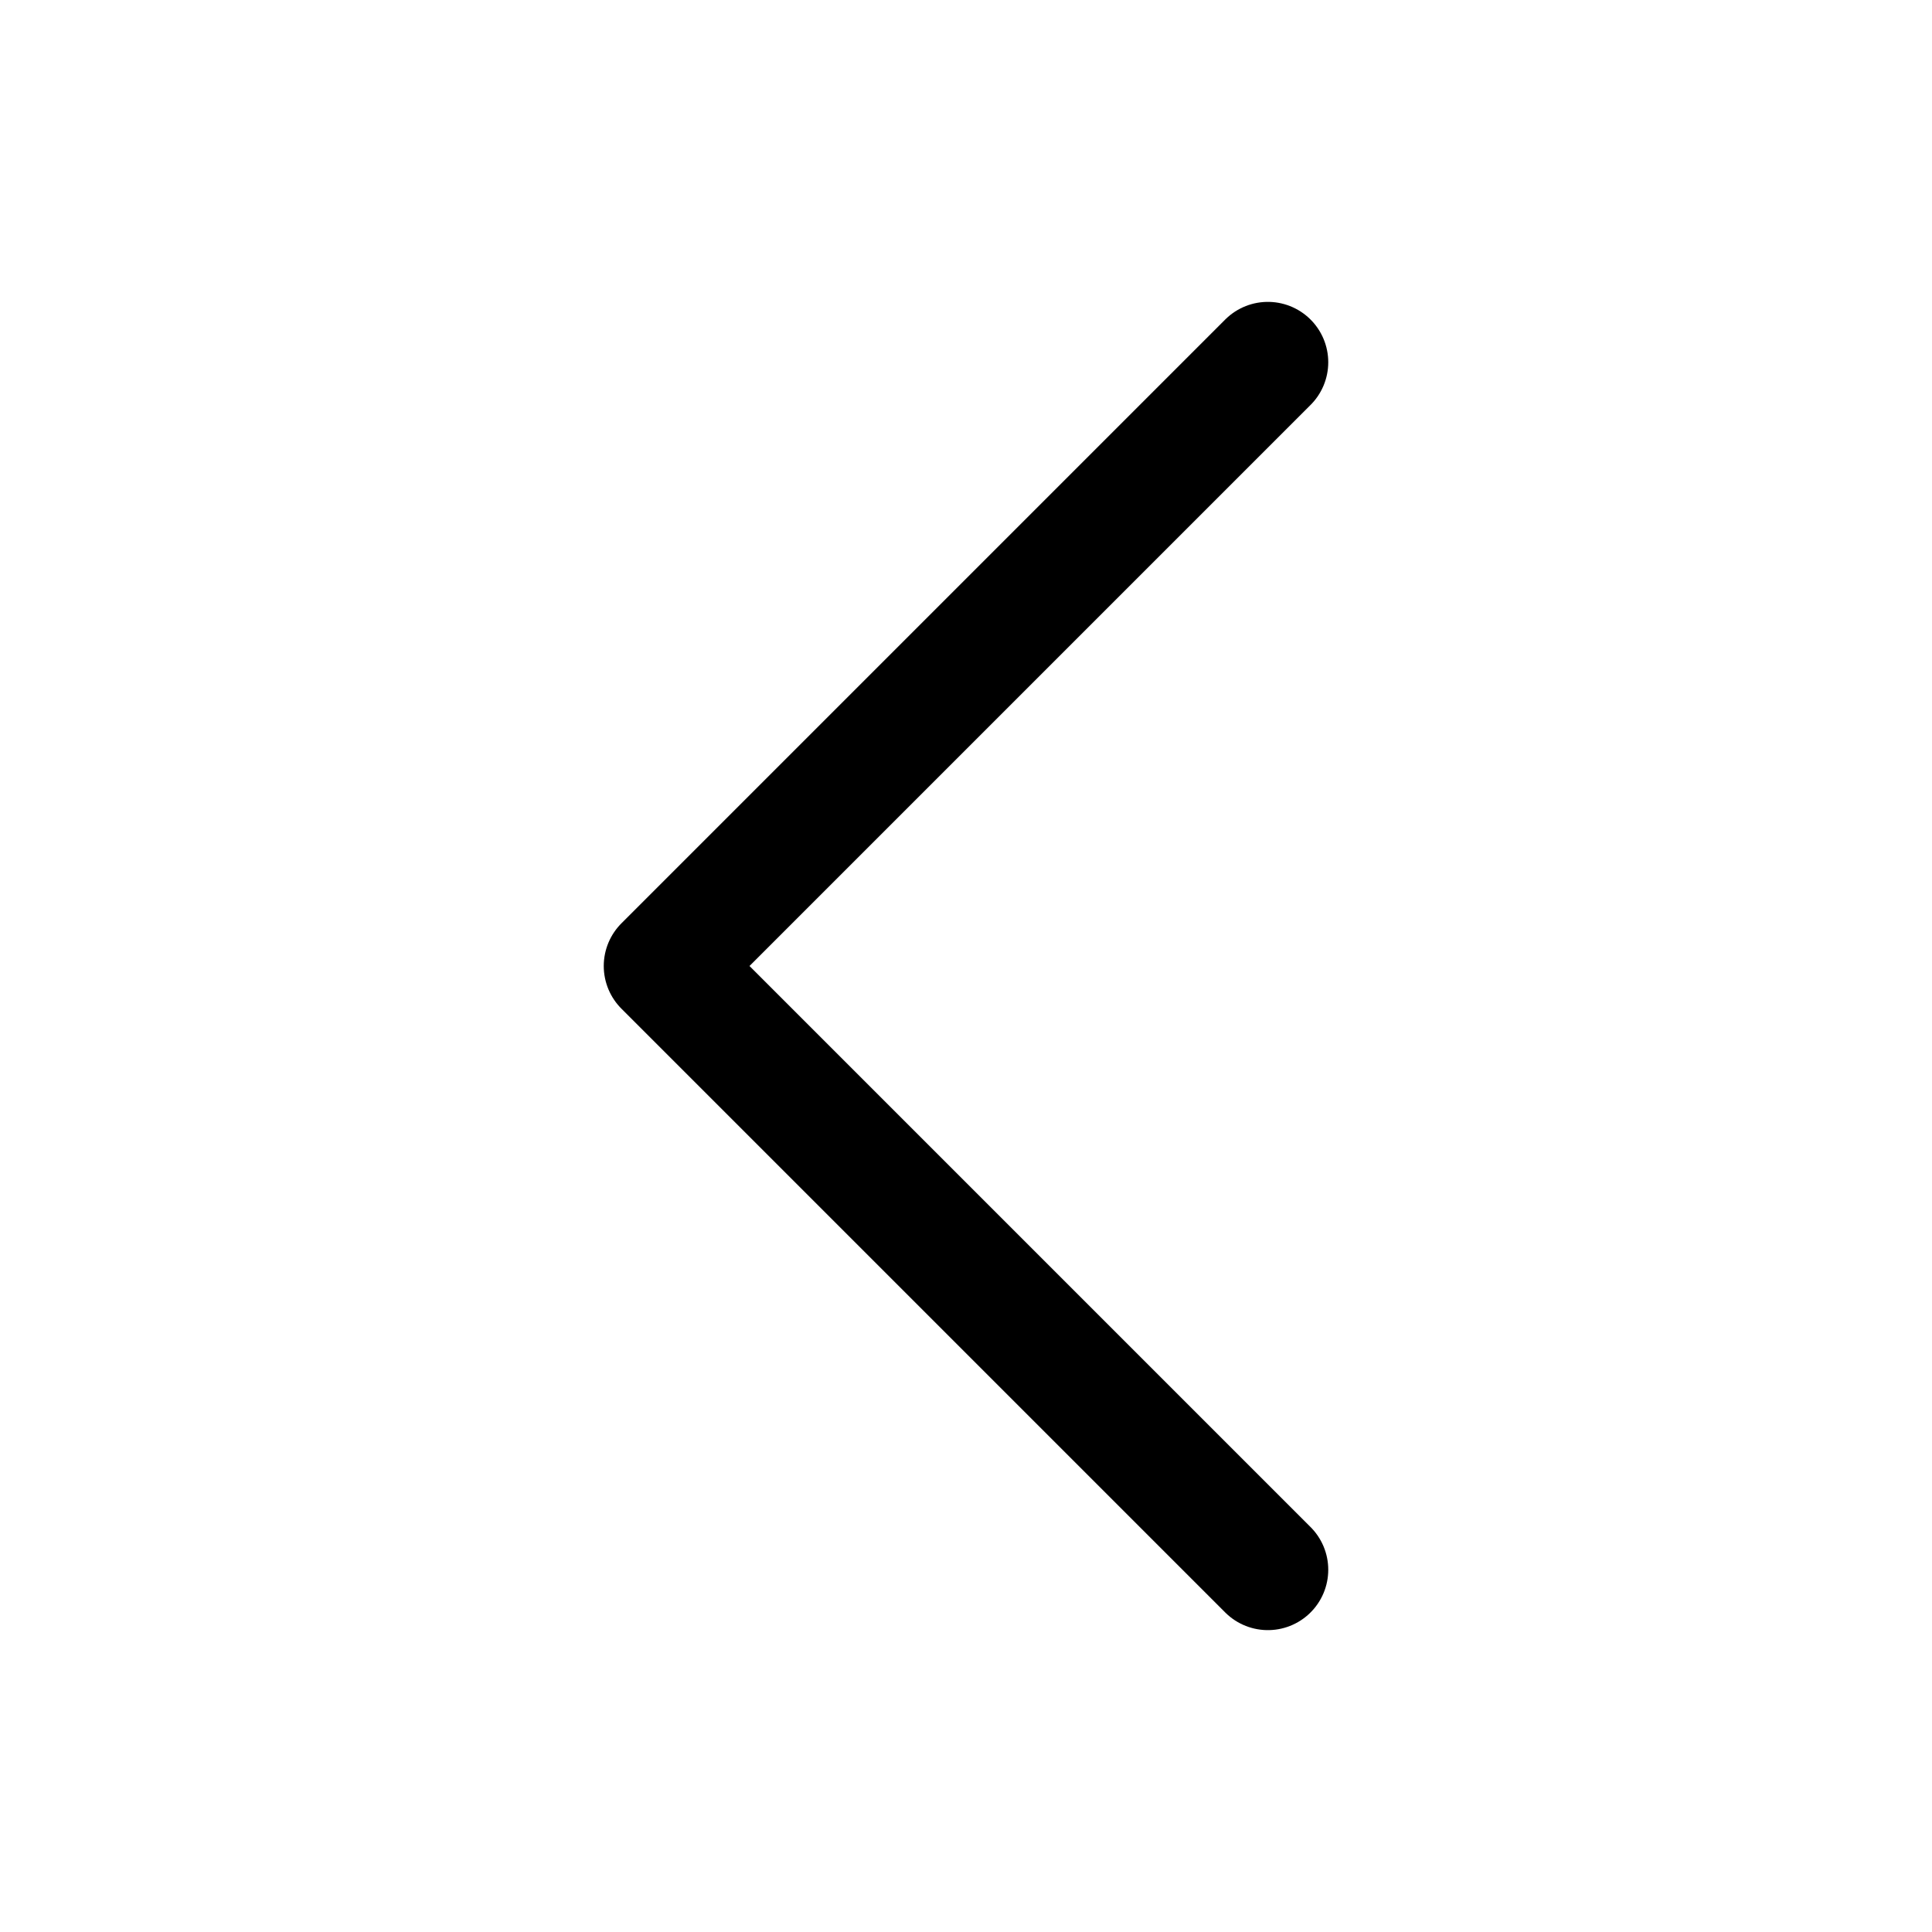
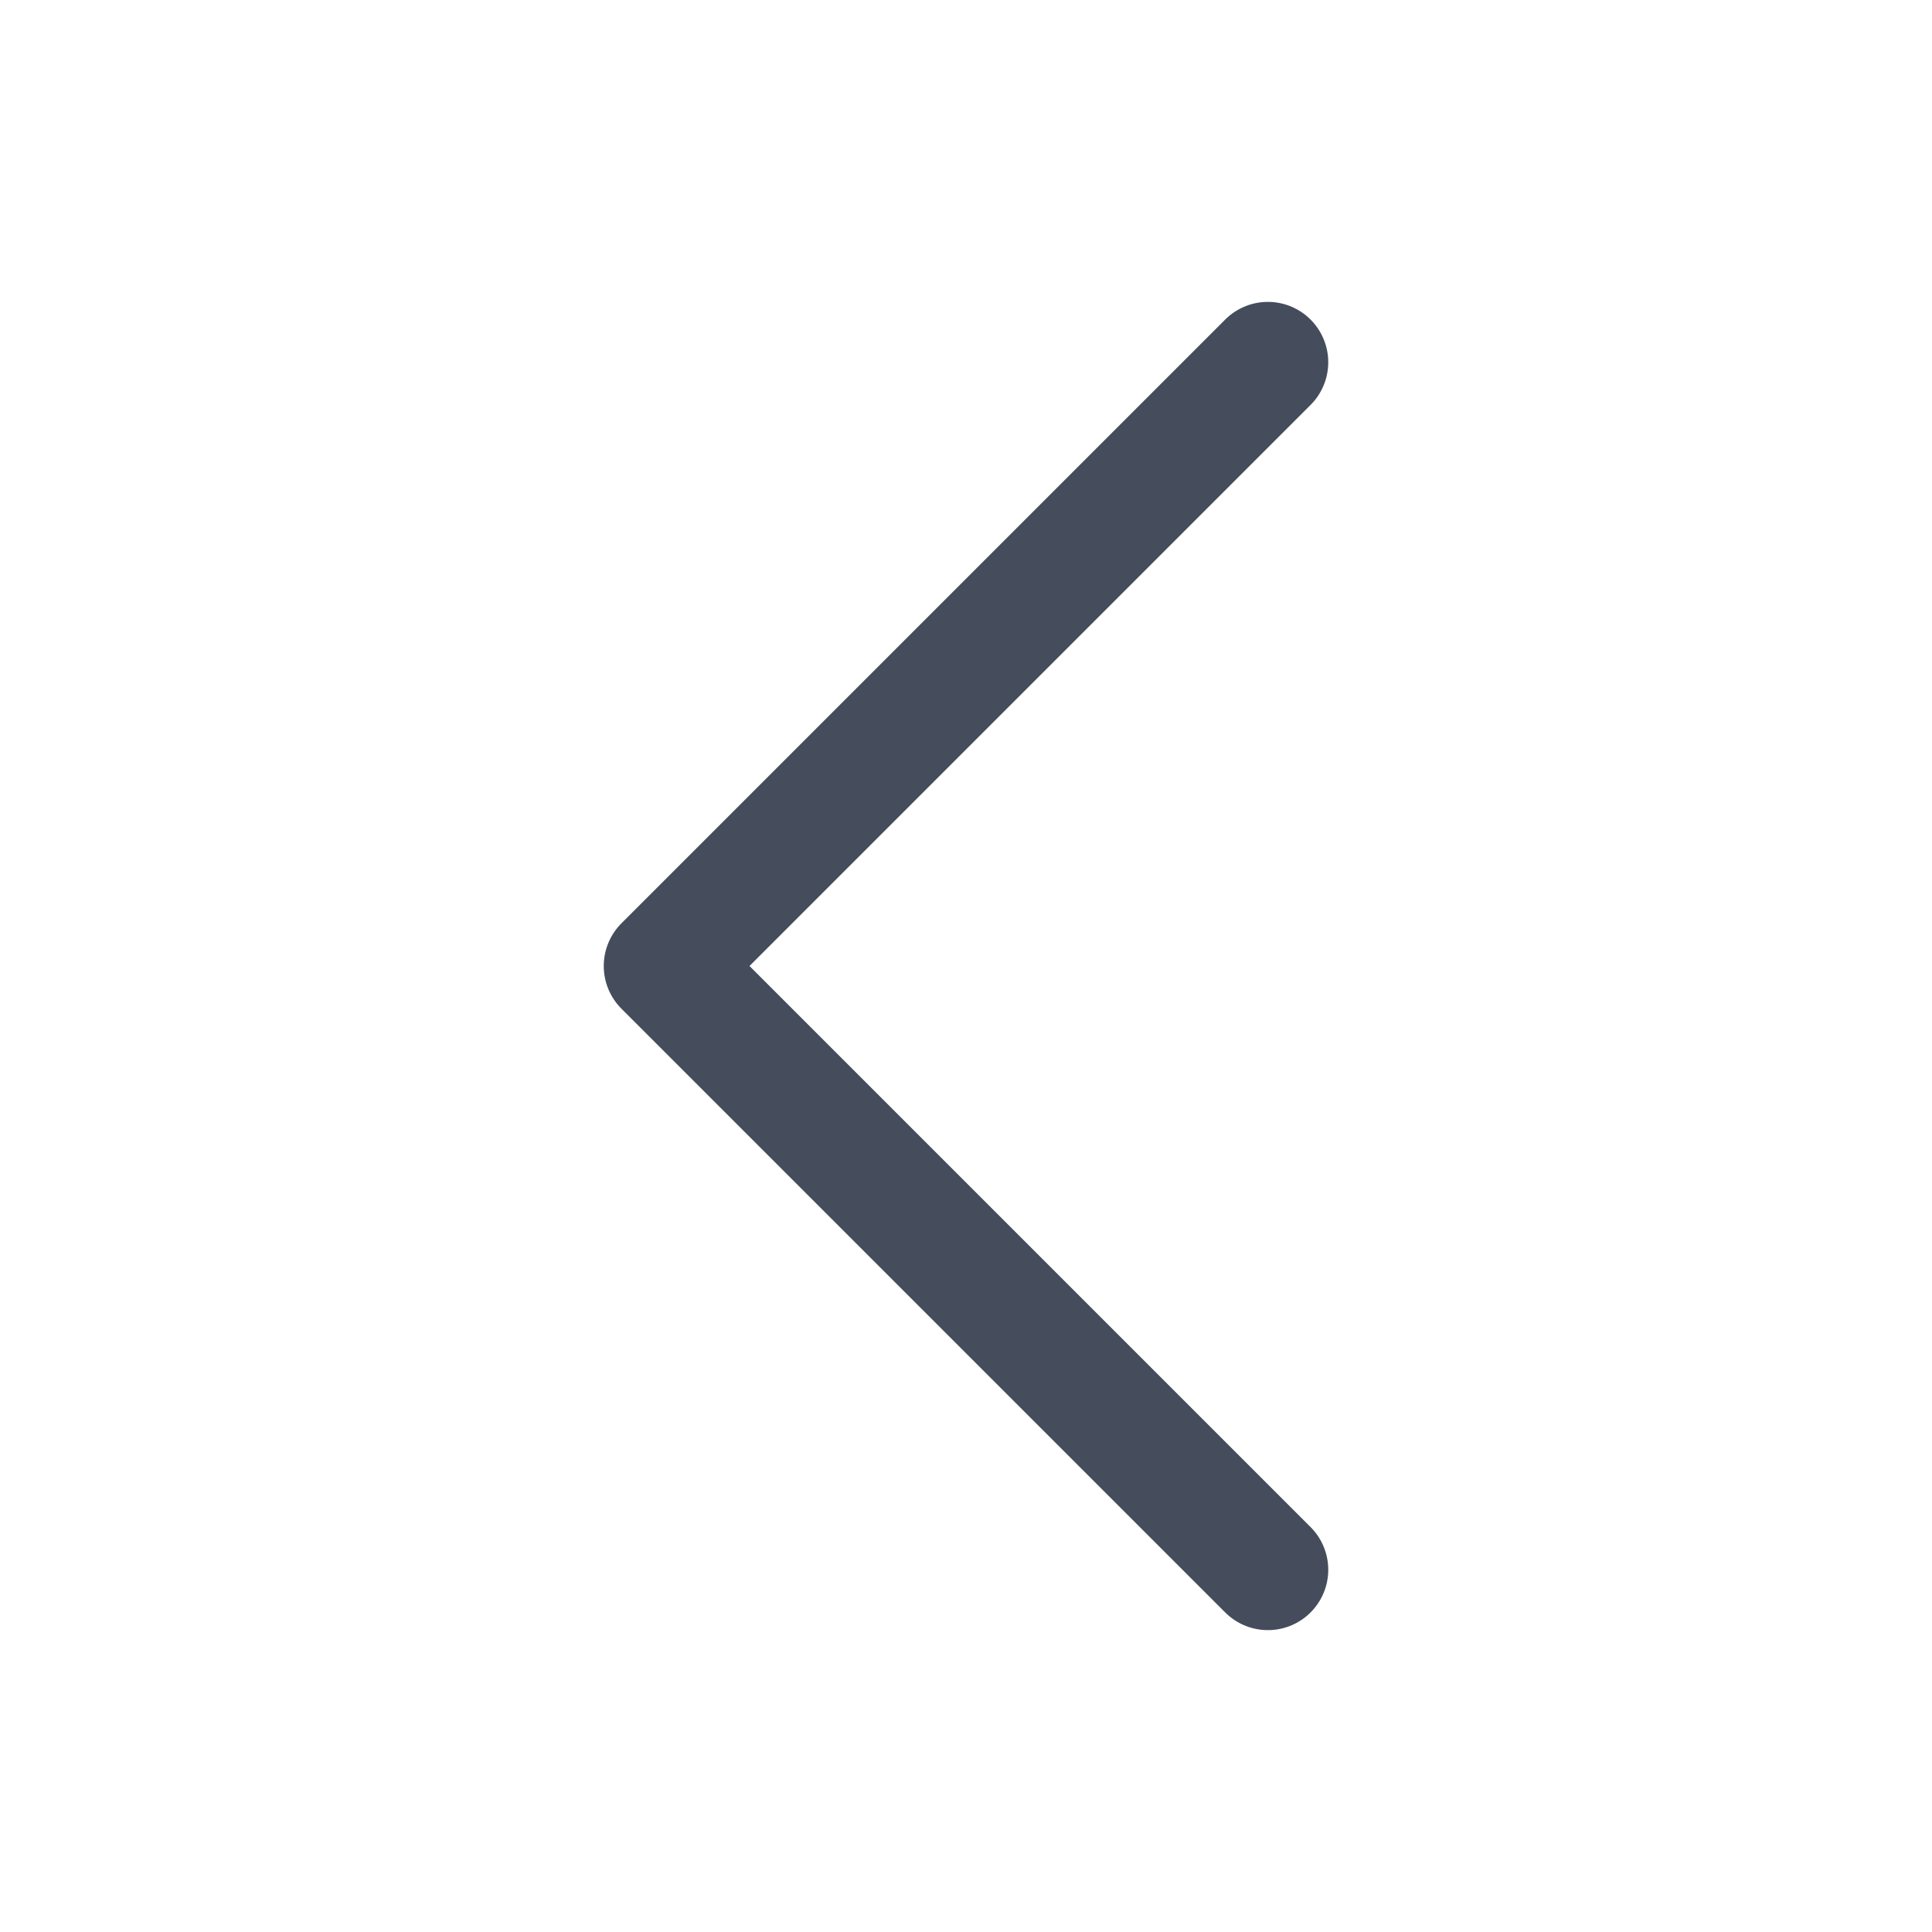
- <svg xmlns="http://www.w3.org/2000/svg" fill="none" viewBox="0 0 24 24" stroke-width="1.5" stroke="currentColor" class="w-6 h-6">
+ <svg xmlns="http://www.w3.org/2000/svg" fill="none" viewBox="0 0 24 24" stroke-width="1.5" stroke="#454d5c" class="w-6 h-6">
  <path stroke-linecap="round" stroke-linejoin="round" d="M15.75 19.5L8.25 12l7.5-7.5" />
</svg>
